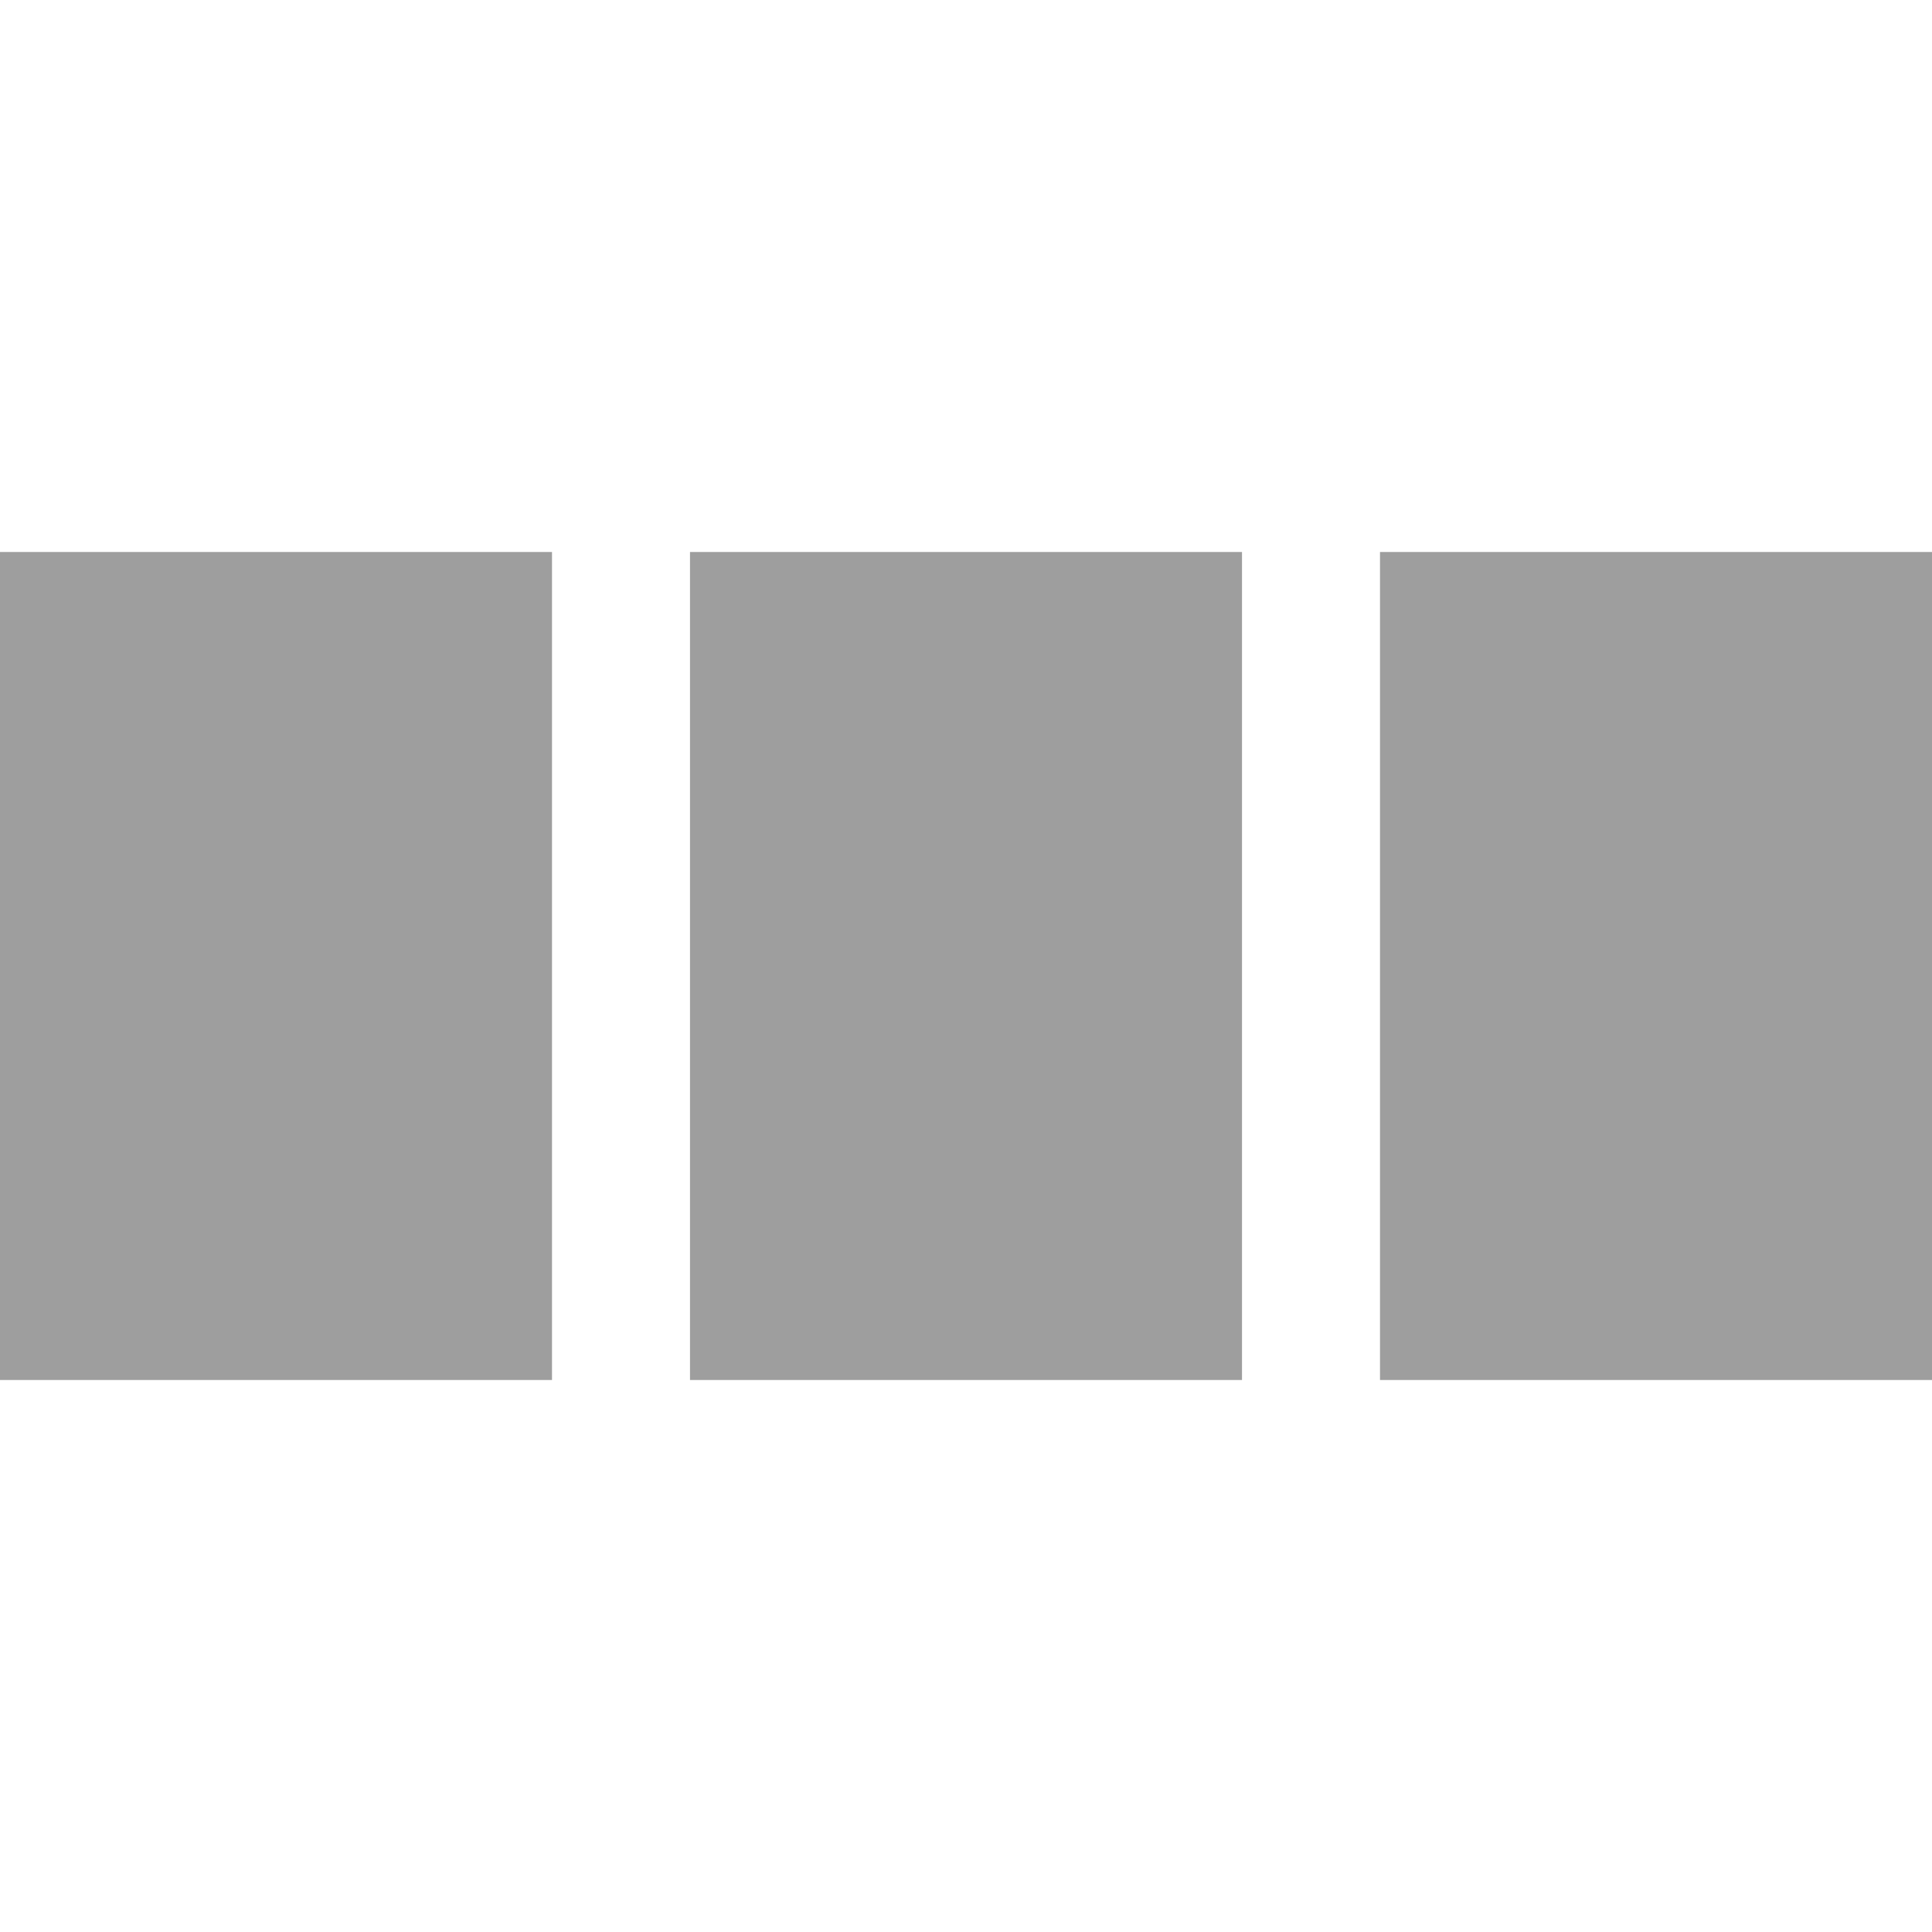
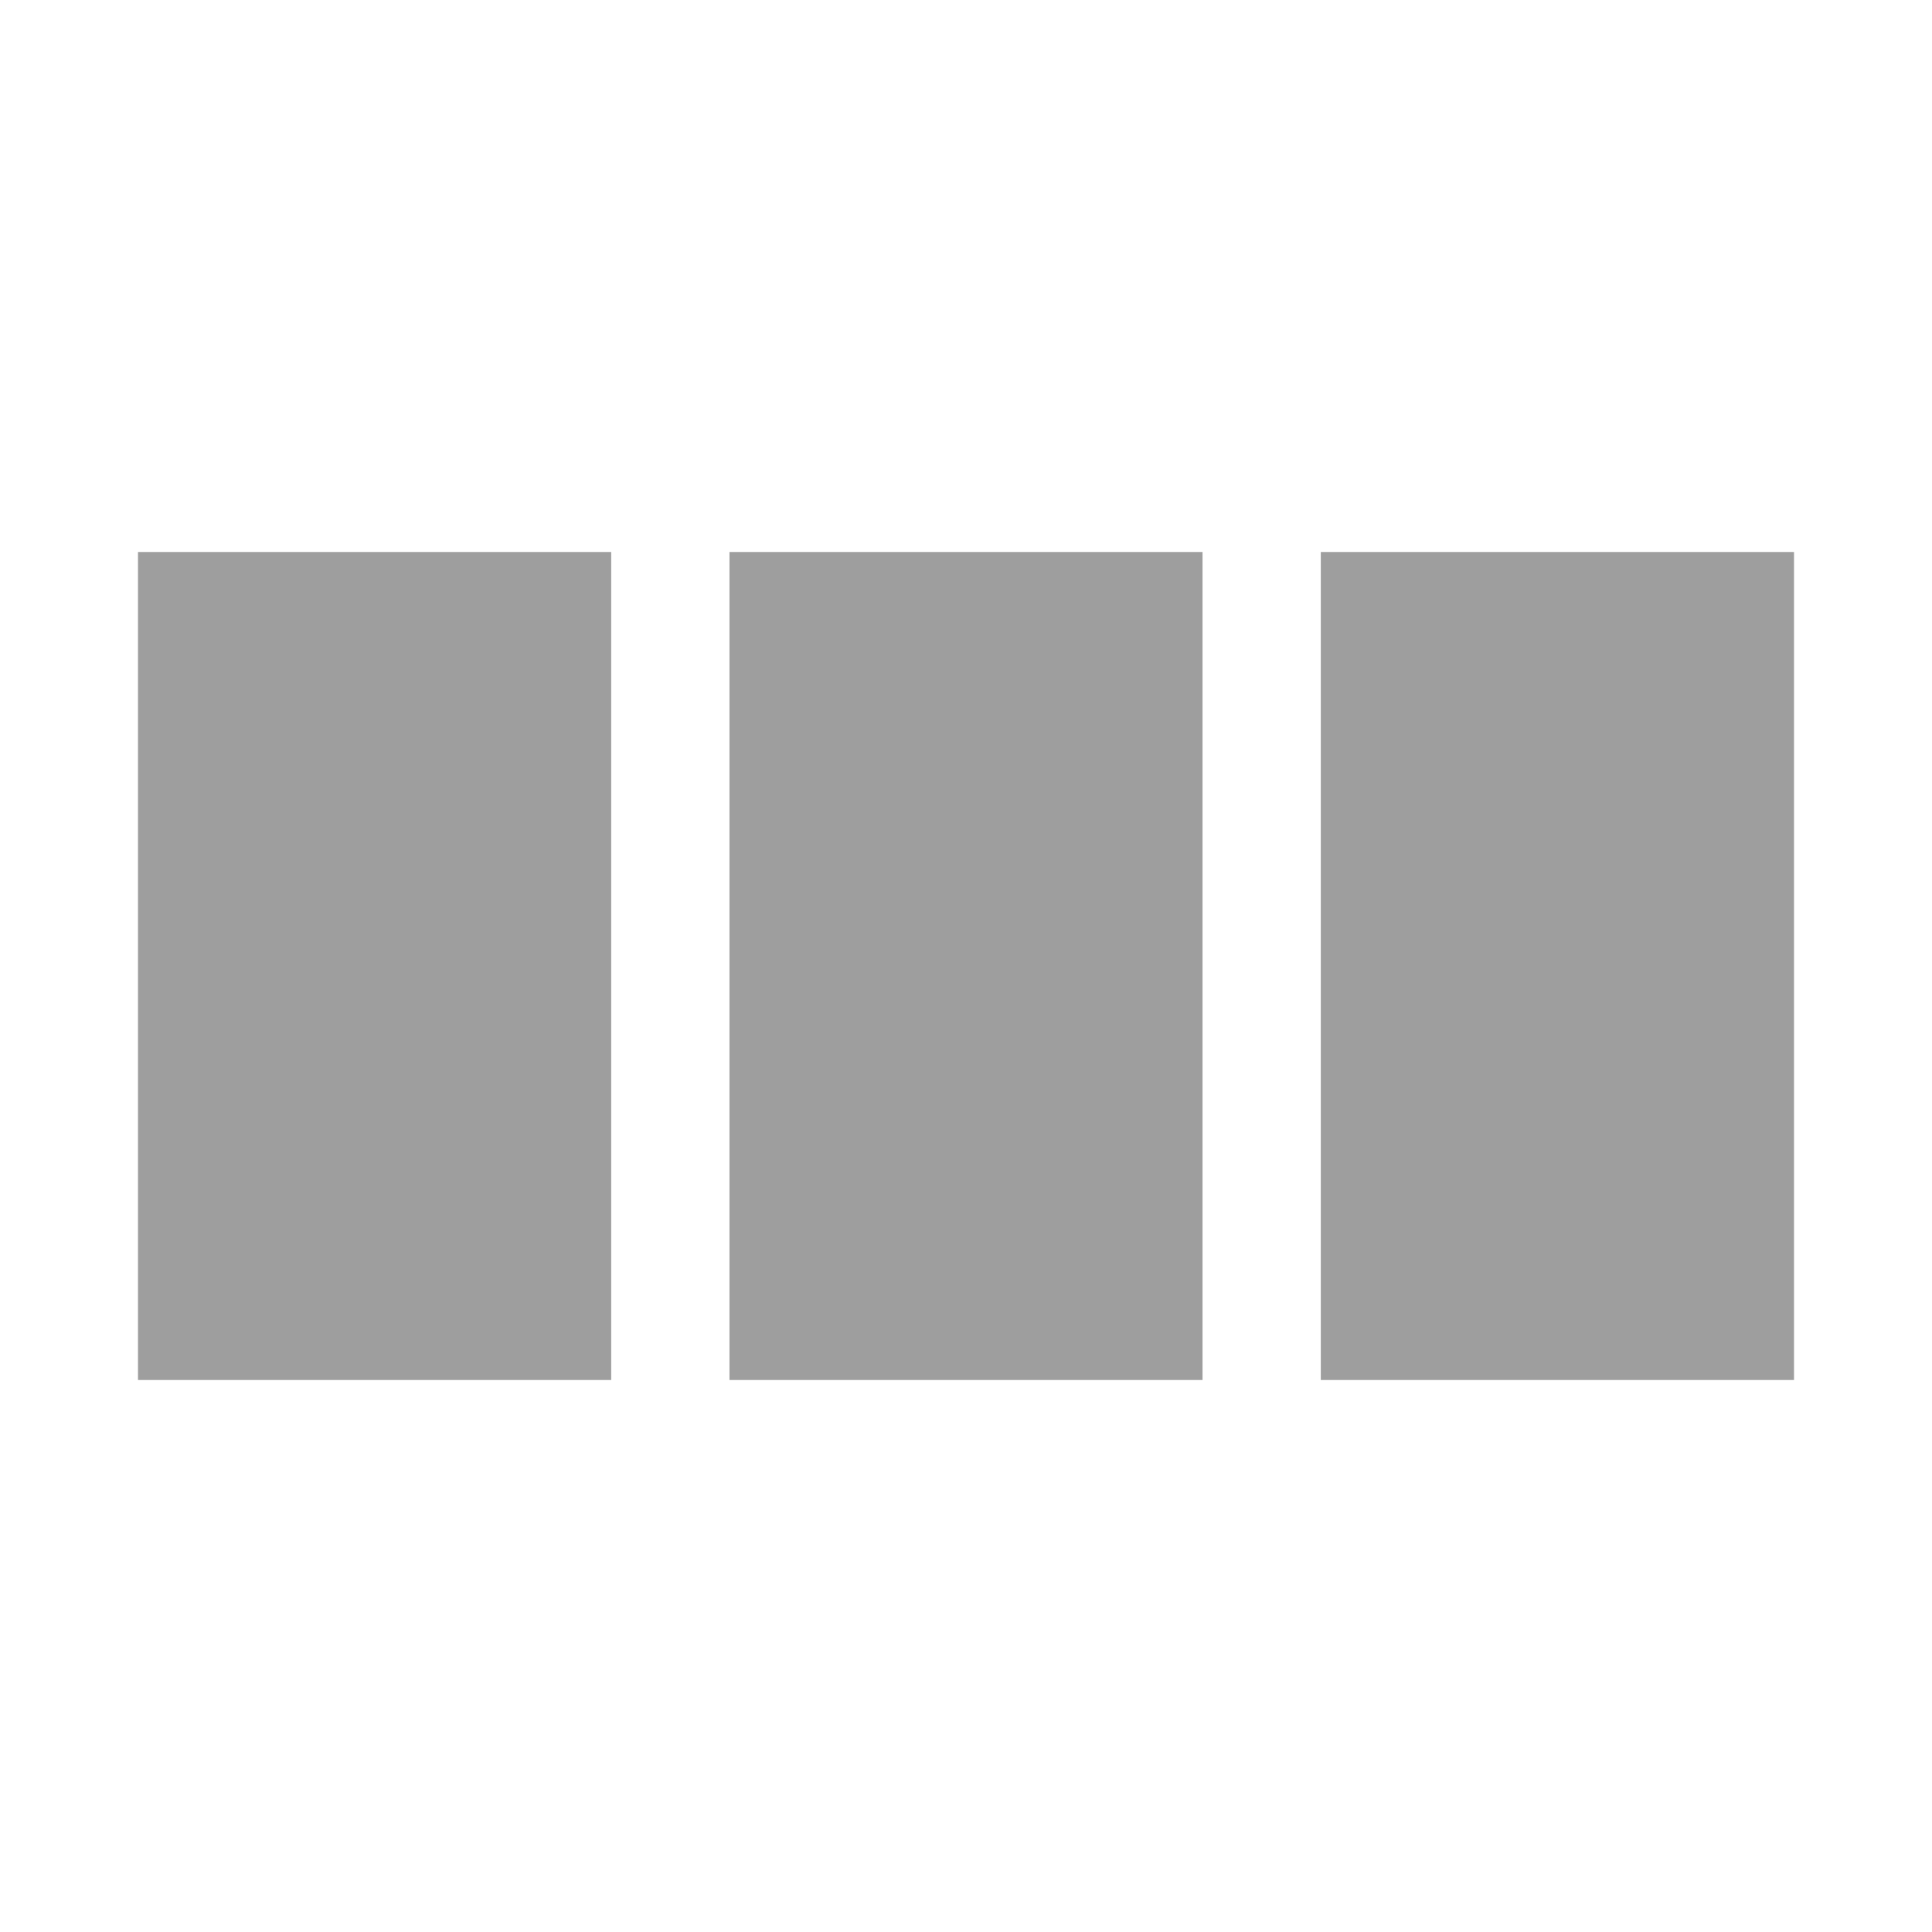
<svg xmlns="http://www.w3.org/2000/svg" version="1.1" width="14" height="14" viewBox="0 0 14 14" id="svg2">
  <defs id="defs12" />
  <g id="g4">
    <line style="stroke:#449fdb;stroke-width:1" id="line6" opacity="" y2="0" x2="0" y1="0" x1="0" />
  </g>
-   <path transform="matrix(1,0,0,1,0,0)" style="fill:#9e9e9e;fill-opacity:1" id="path8" d="M14.0 4.0L14.0 10.0L10.0 10.0L10.0 4.0ZM9.0 4.0L9.0 10.0L5.0 10.0L5.0 4.0ZM4.0 4.0L4.0 10.0L0.0 10.0L0.0 4.0Z" />
+   <path style="fill:#9e9e9e;fill-opacity:1;stroke-width:0.926" id="path8" d="m 13,4 v 6 H 9.571 V 4 Z M 8.714,4 v 6 H 5.286 V 4 Z M 4.429,4 v 6 H 1 V 4 Z" />
</svg>
